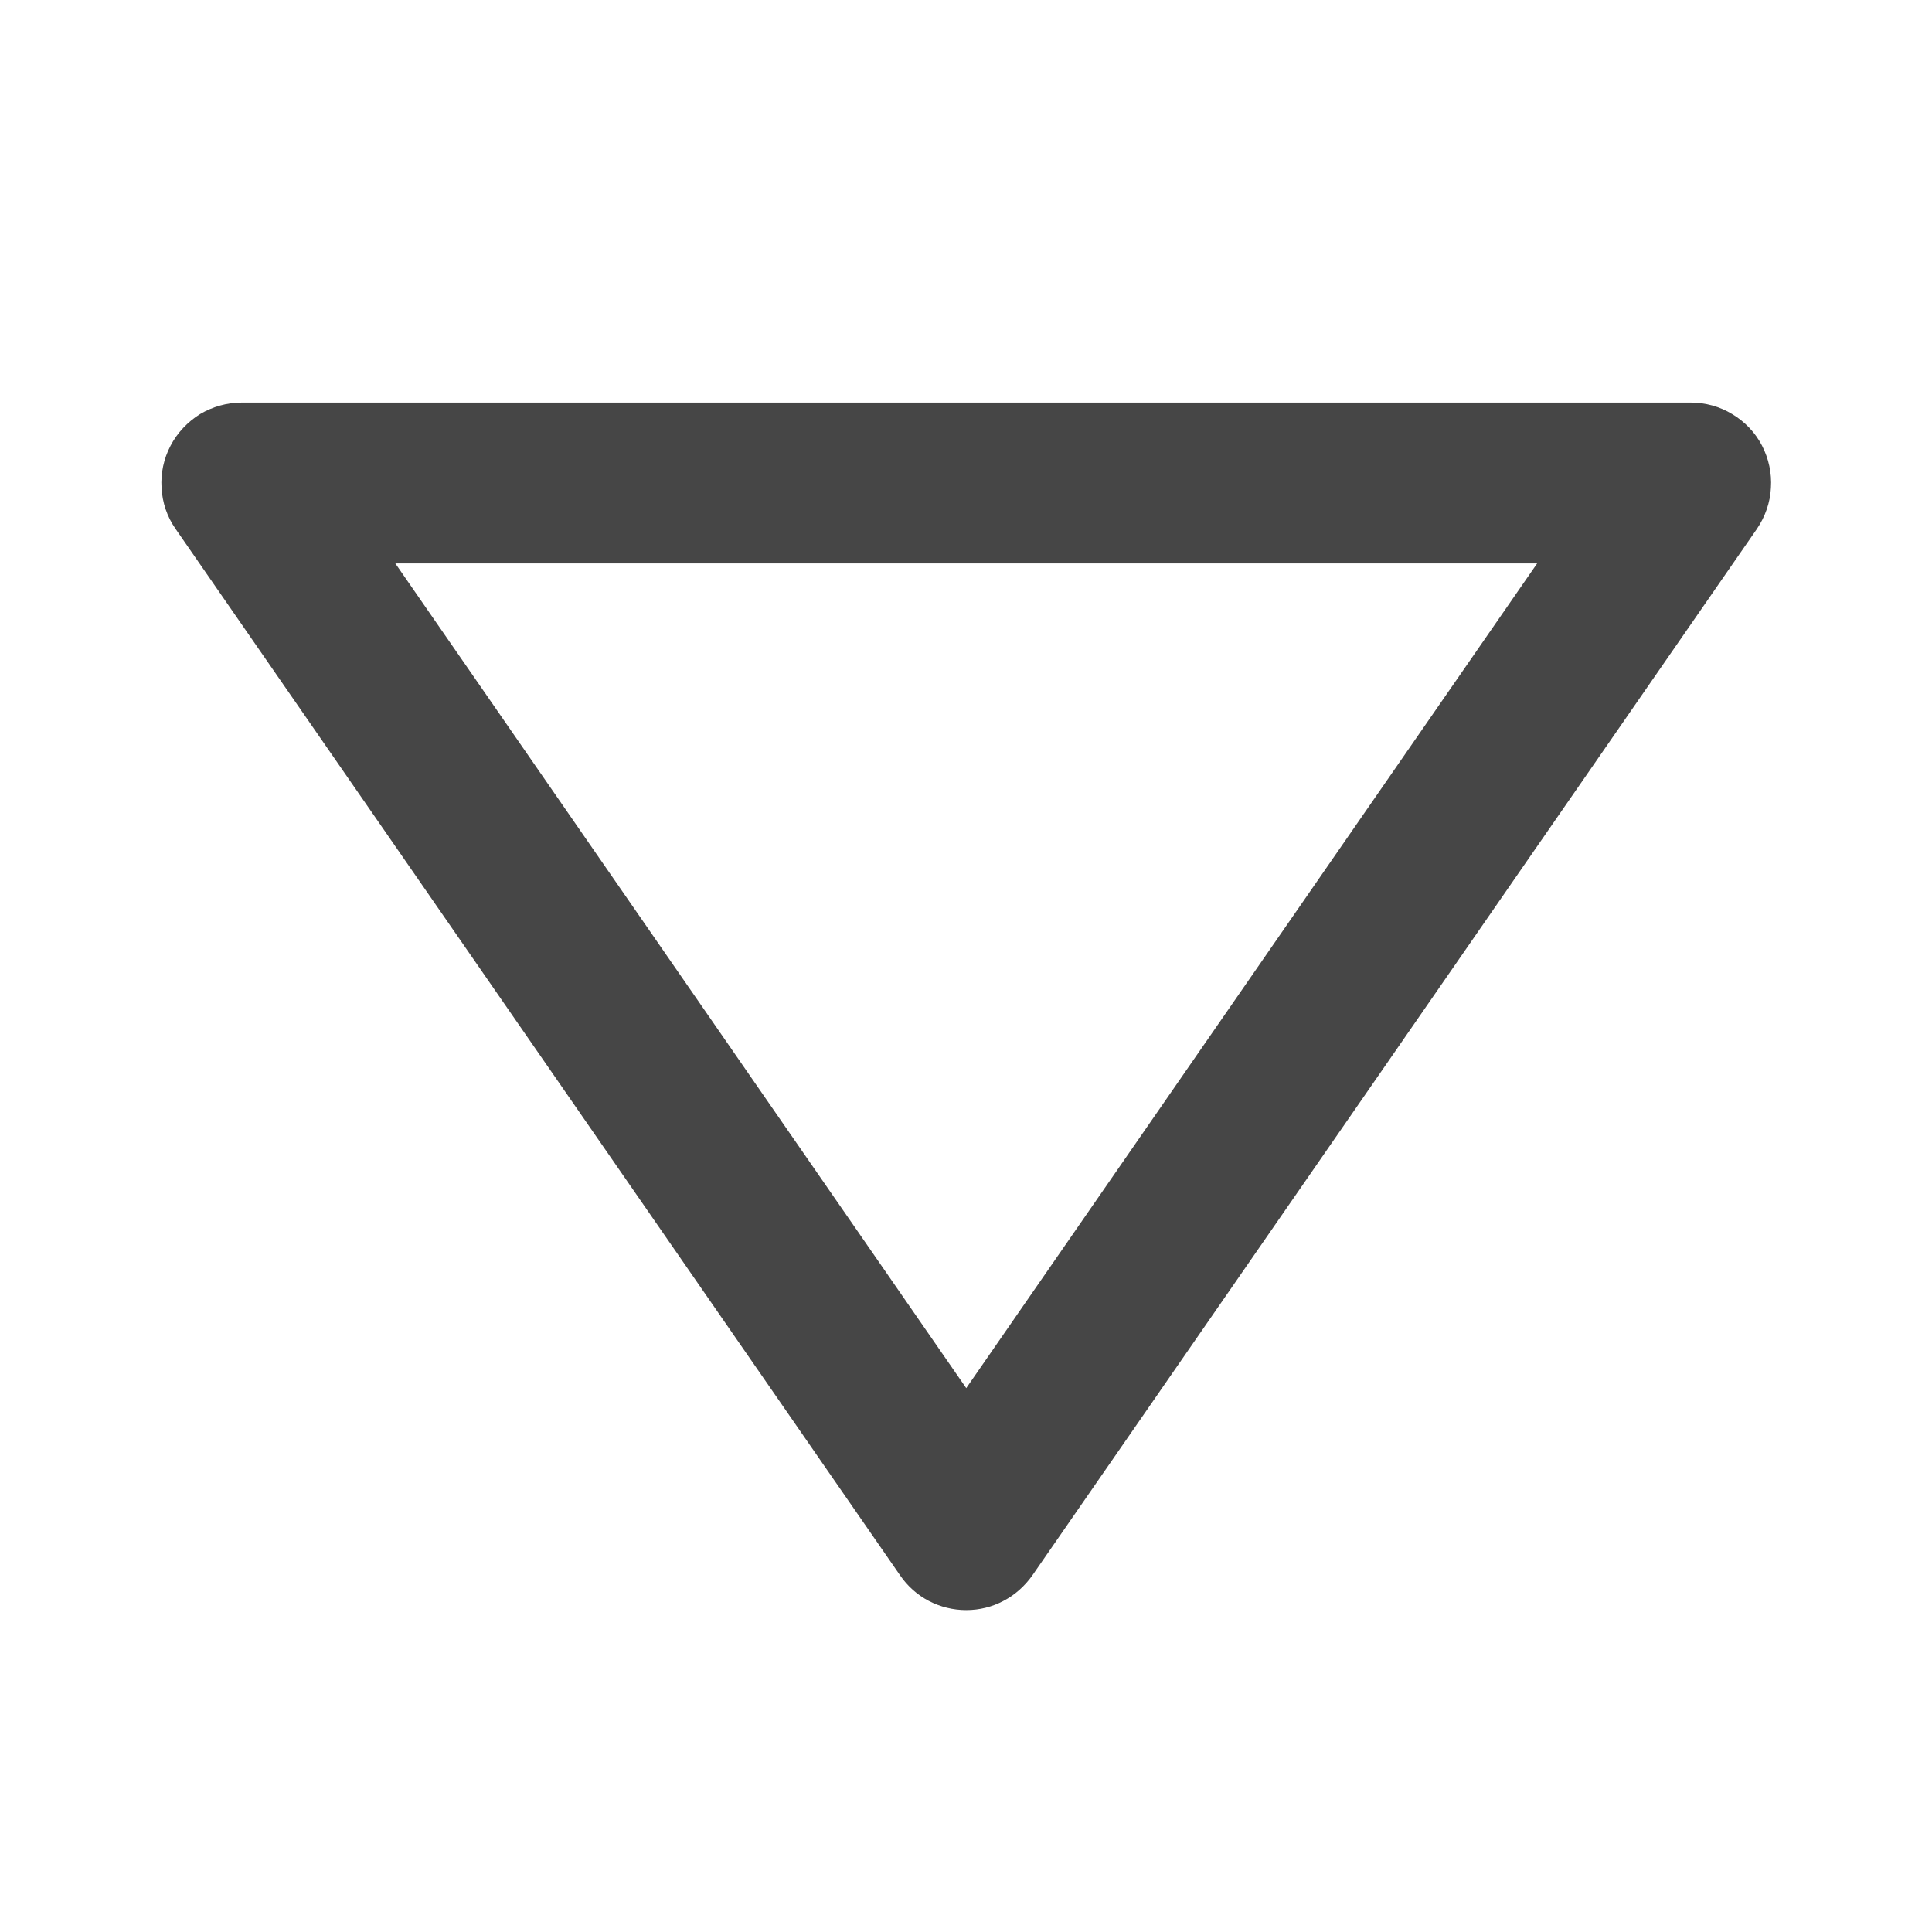
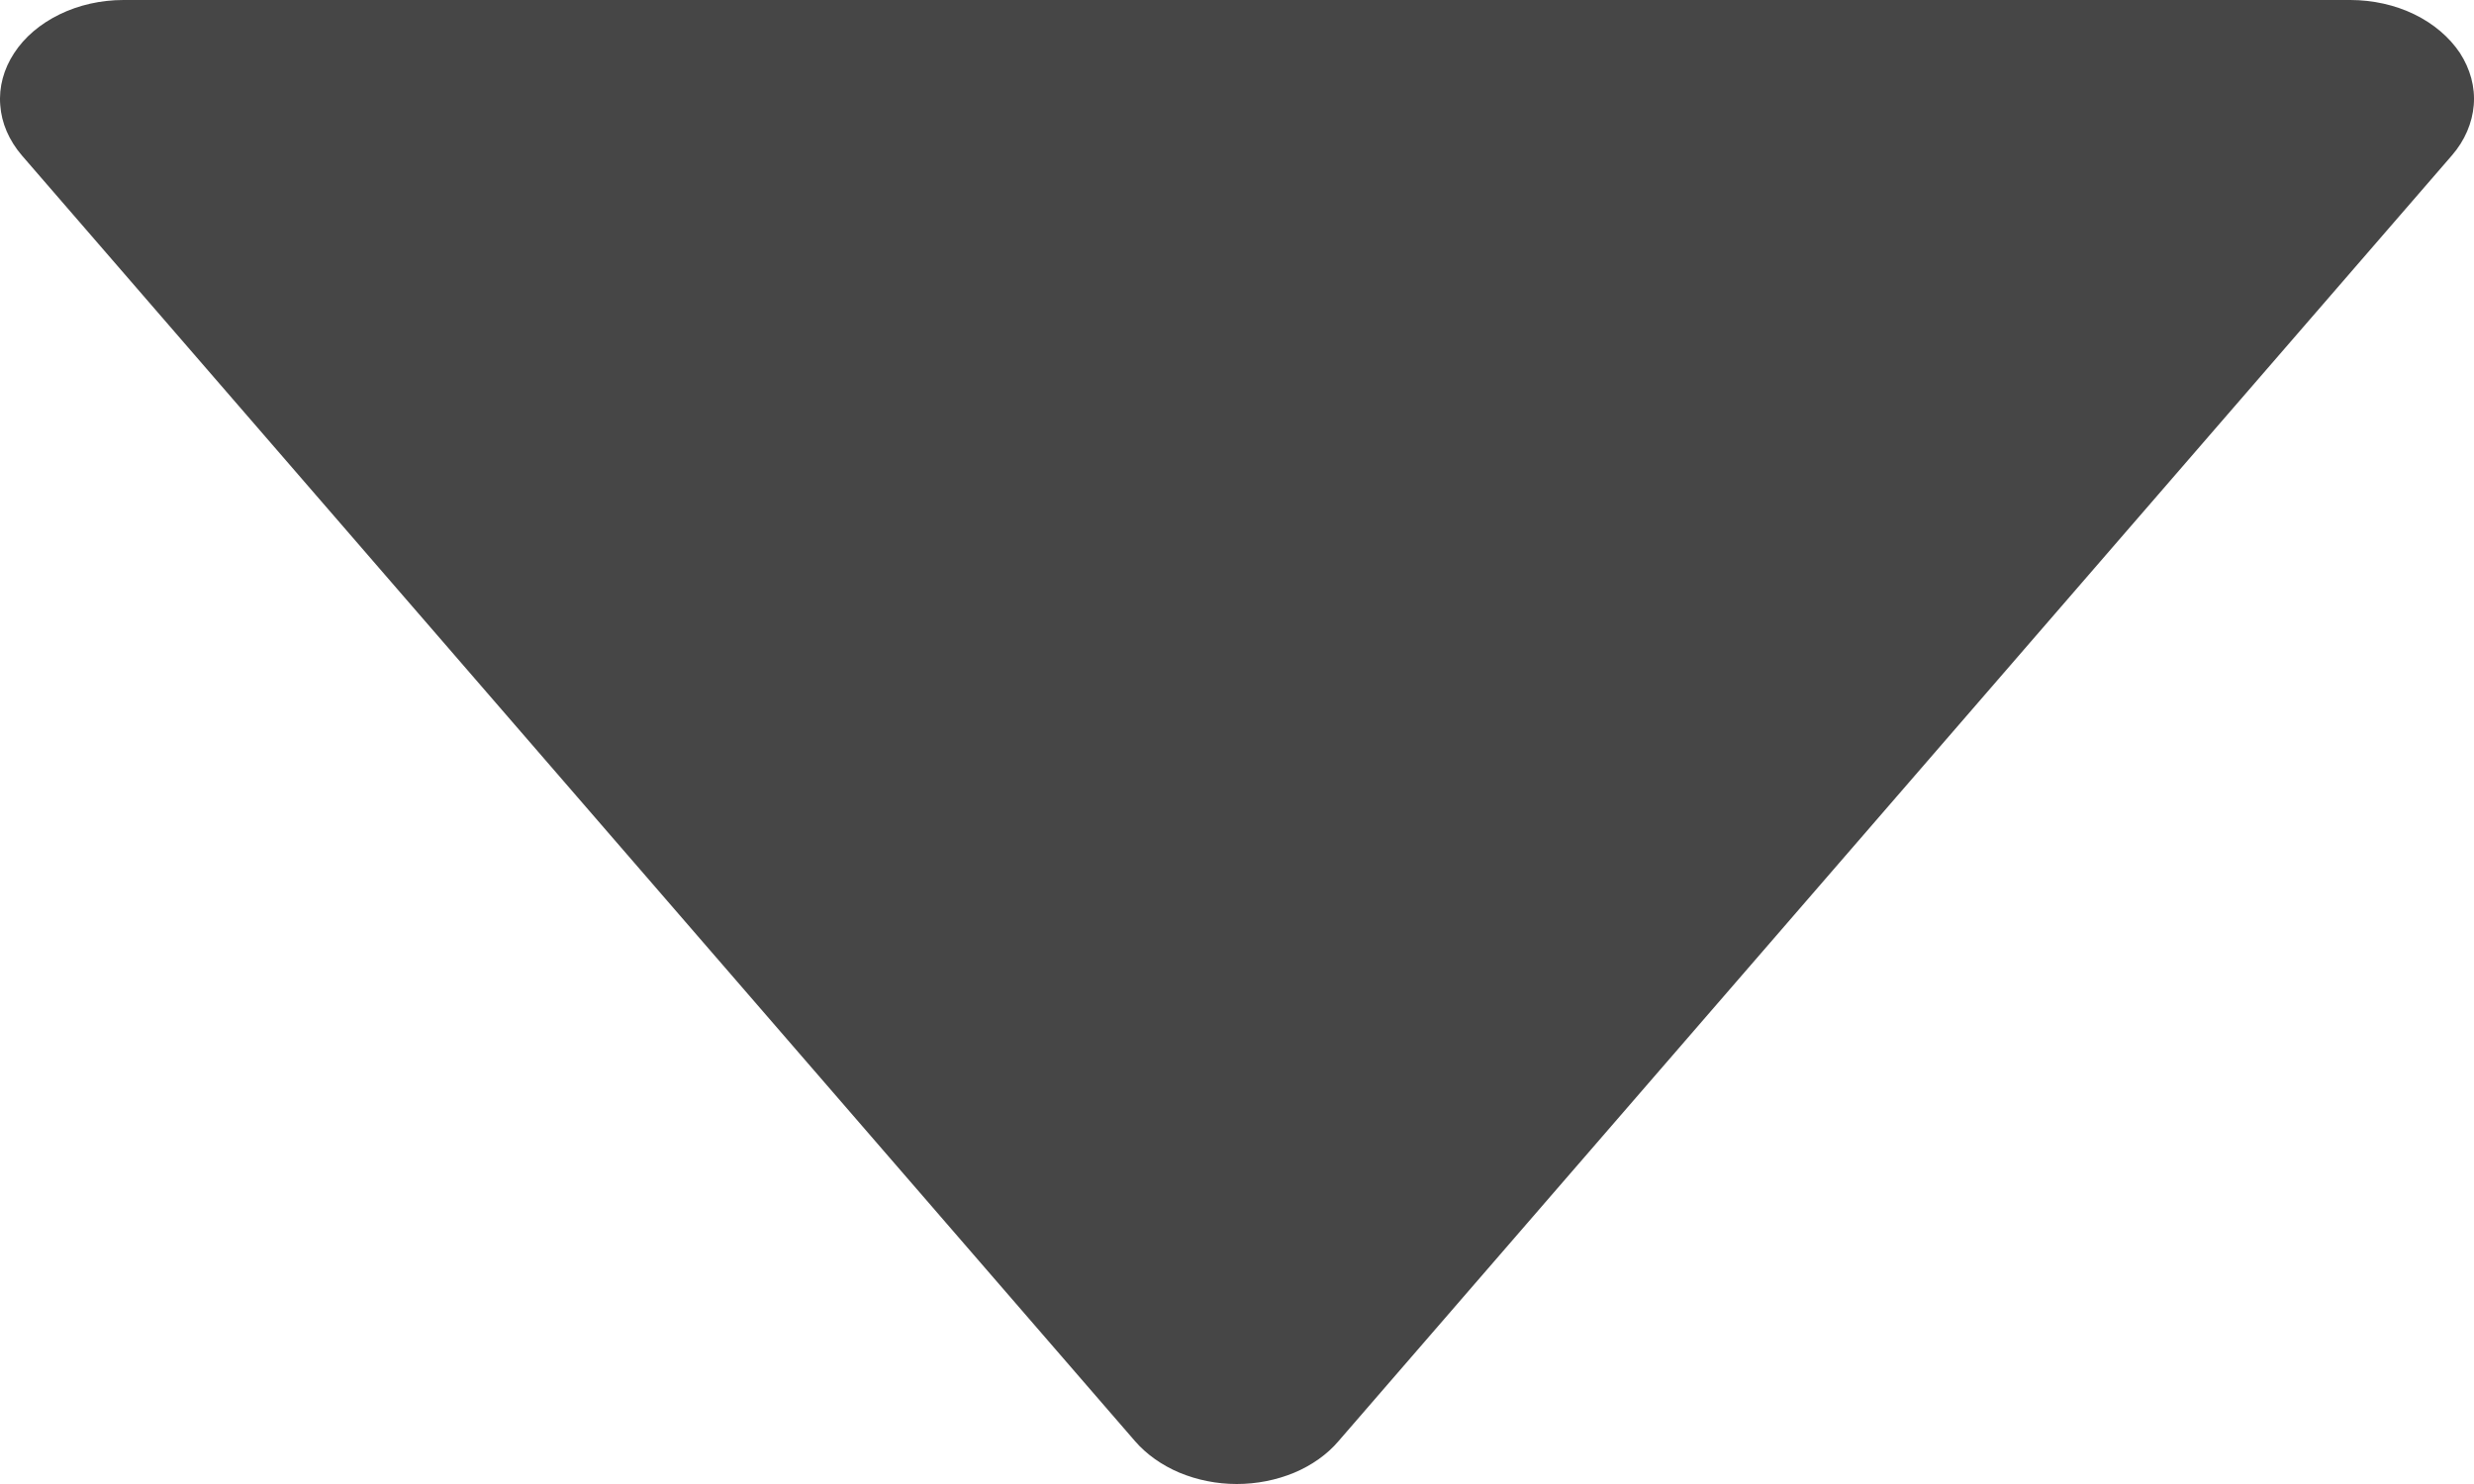
- <svg xmlns="http://www.w3.org/2000/svg" width="8" height="8" viewBox="0 0 8 8" fill="none">
-   <path d="M7.296 1.845C7.268 1.791 7.225 1.746 7.173 1.715C7.121 1.683 7.061 1.667 7.001 1.667H1.001C0.94 1.667 0.88 1.684 0.828 1.715C0.777 1.747 0.734 1.792 0.706 1.846C0.678 1.899 0.665 1.96 0.669 2.02C0.672 2.081 0.692 2.14 0.727 2.19L3.727 6.523C3.757 6.567 3.798 6.604 3.846 6.629C3.894 6.654 3.947 6.667 4.001 6.667C4.055 6.667 4.108 6.654 4.155 6.629C4.203 6.604 4.244 6.567 4.275 6.523L7.275 2.19C7.309 2.14 7.33 2.081 7.333 2.02C7.337 1.96 7.324 1.899 7.296 1.845ZM4.001 5.748L1.637 2.333H6.365L4.001 5.748Z" fill="#464646" />
+ <svg xmlns="http://www.w3.org/2000/svg" width="10" height="6" viewBox="0 0 10 6" fill="none">
+   <path d="M9.943 0.214C9.9 0.15 9.837 0.096 9.759 0.058C9.681 0.02 9.591 7.61105e-05 9.5 0H0.499C0.408 0 0.319 0.02 0.241 0.058C0.163 0.096 0.099 0.15 0.057 0.215C0.015 0.279 -0.005 0.352 0.001 0.425C0.006 0.497 0.036 0.567 0.088 0.628L4.588 5.827C4.634 5.88 4.696 5.924 4.767 5.954C4.839 5.984 4.918 6 4.999 6C5.08 6 5.16 5.984 5.232 5.954C5.303 5.924 5.365 5.88 5.41 5.827L9.911 0.628C9.963 0.568 9.993 0.497 9.999 0.425C10.005 0.352 9.985 0.279 9.943 0.214Z" fill="#464646" />
</svg>
